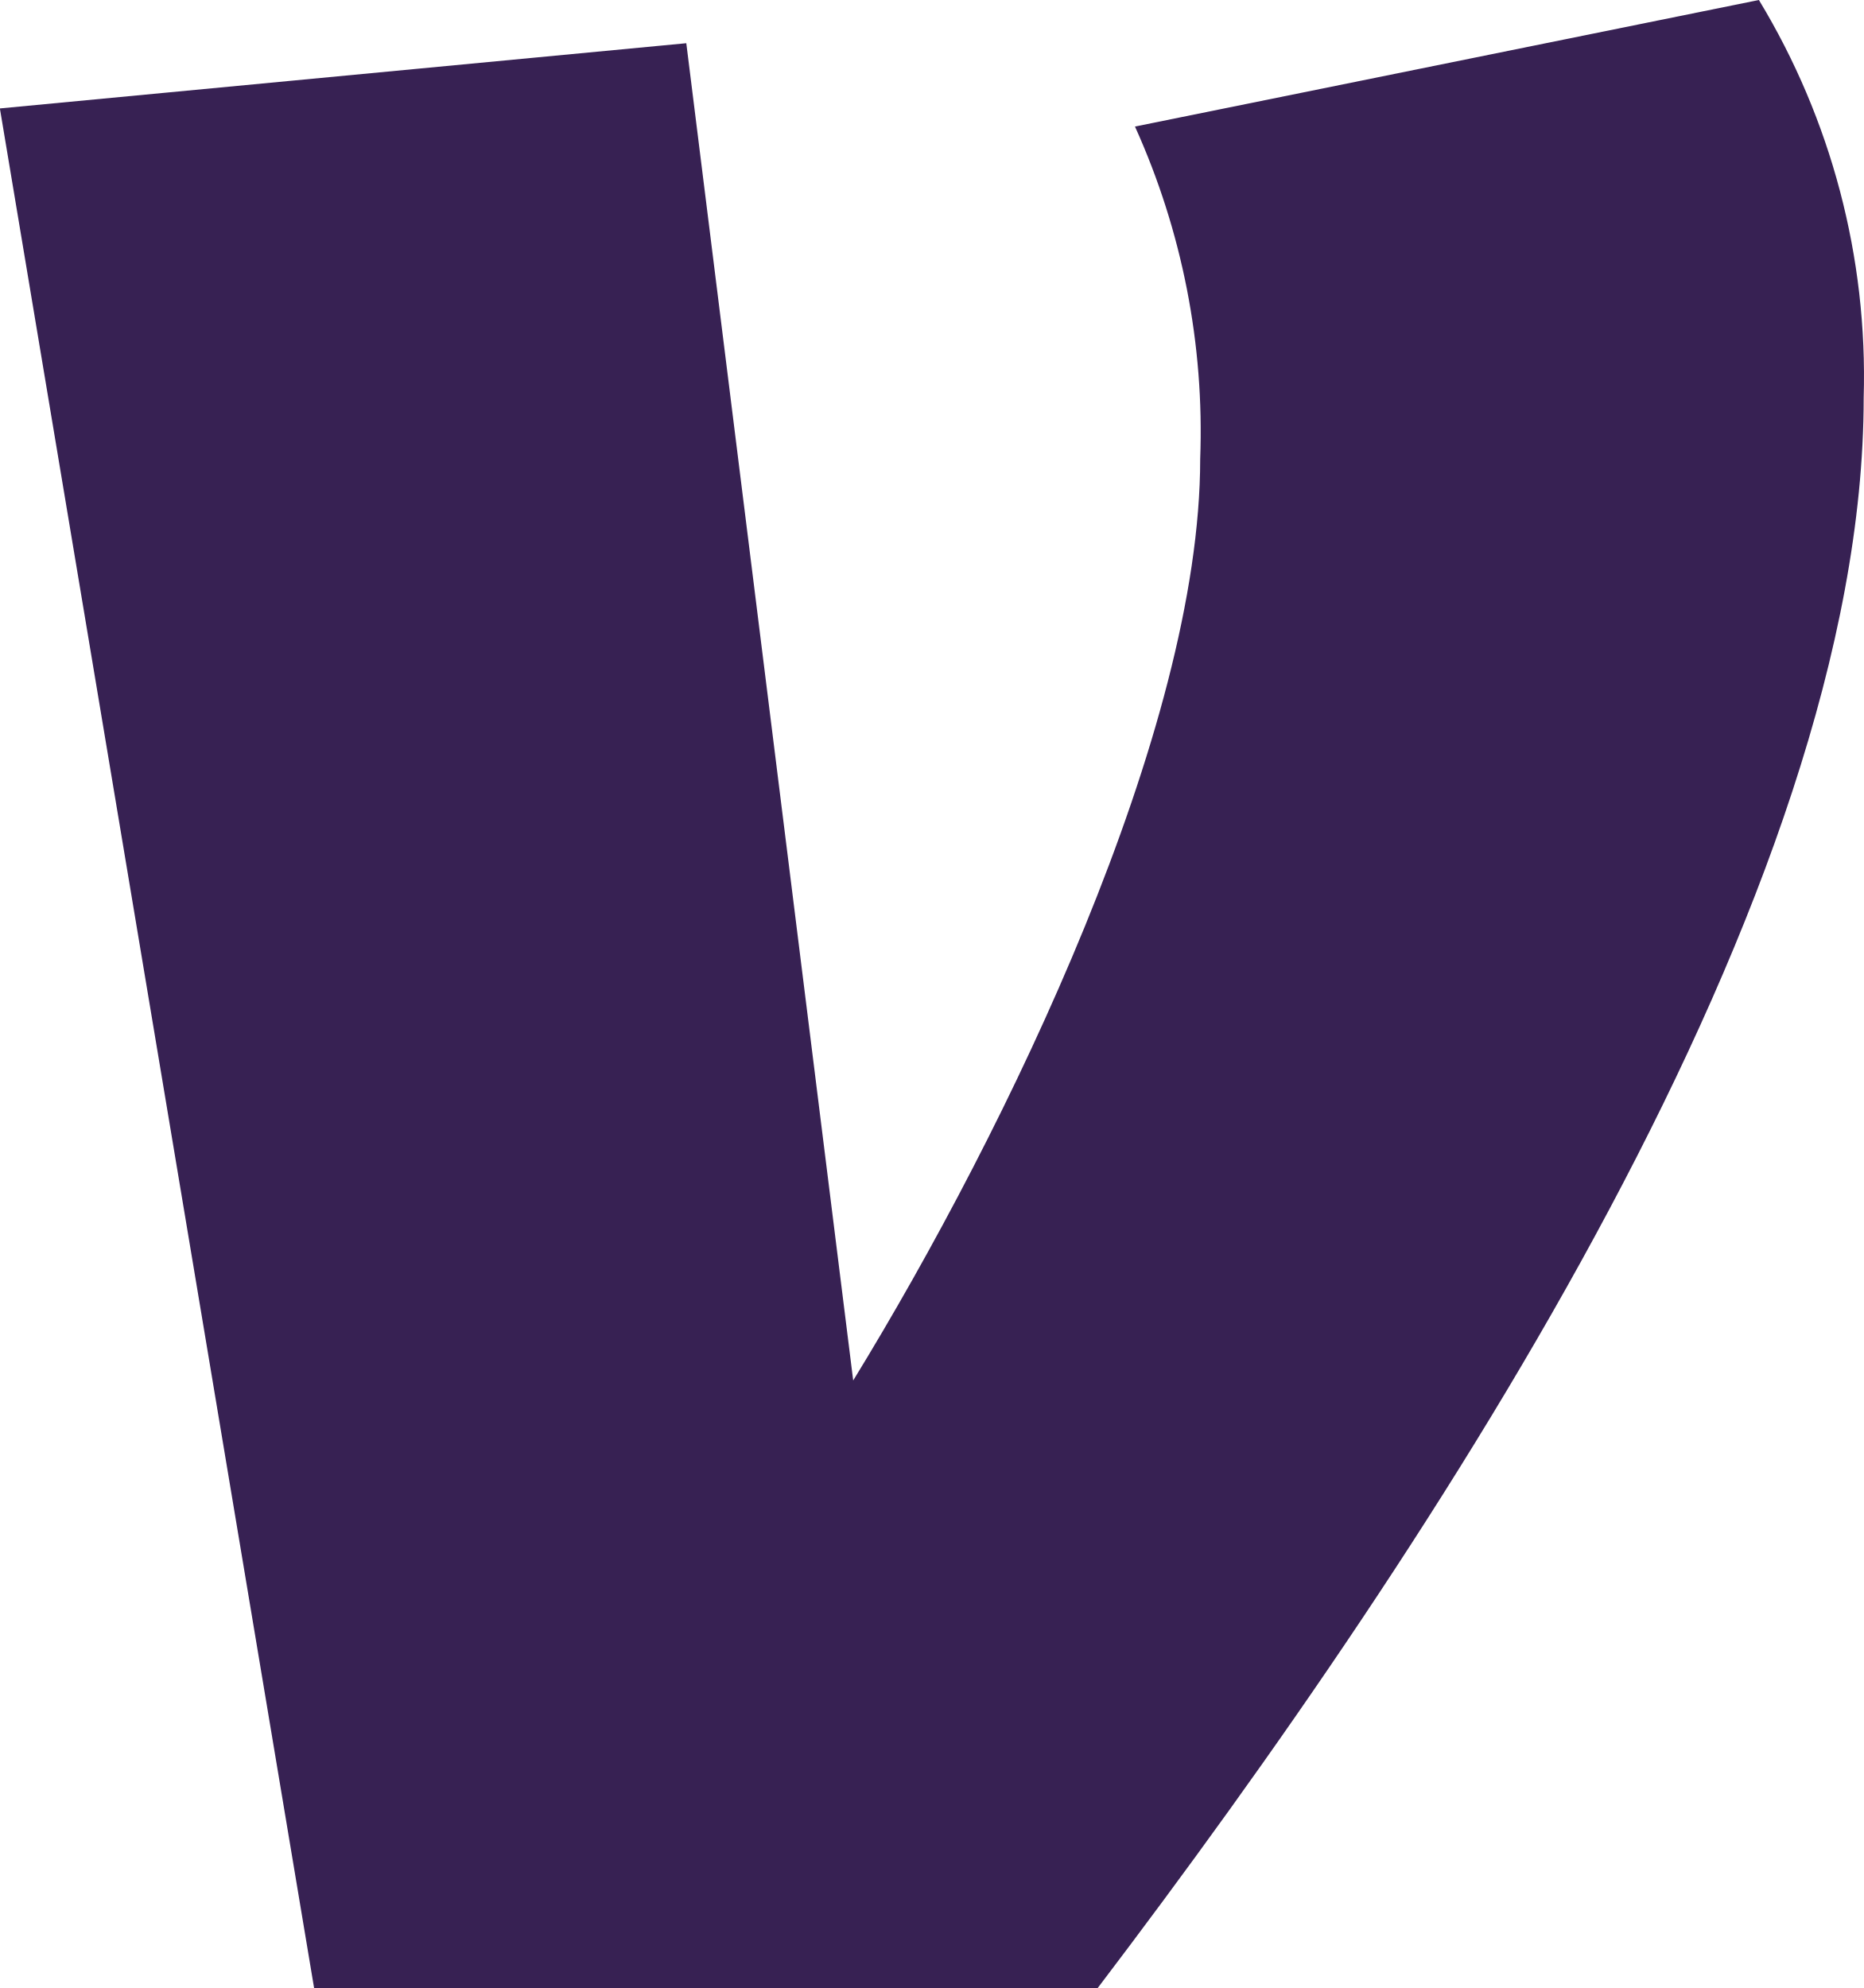
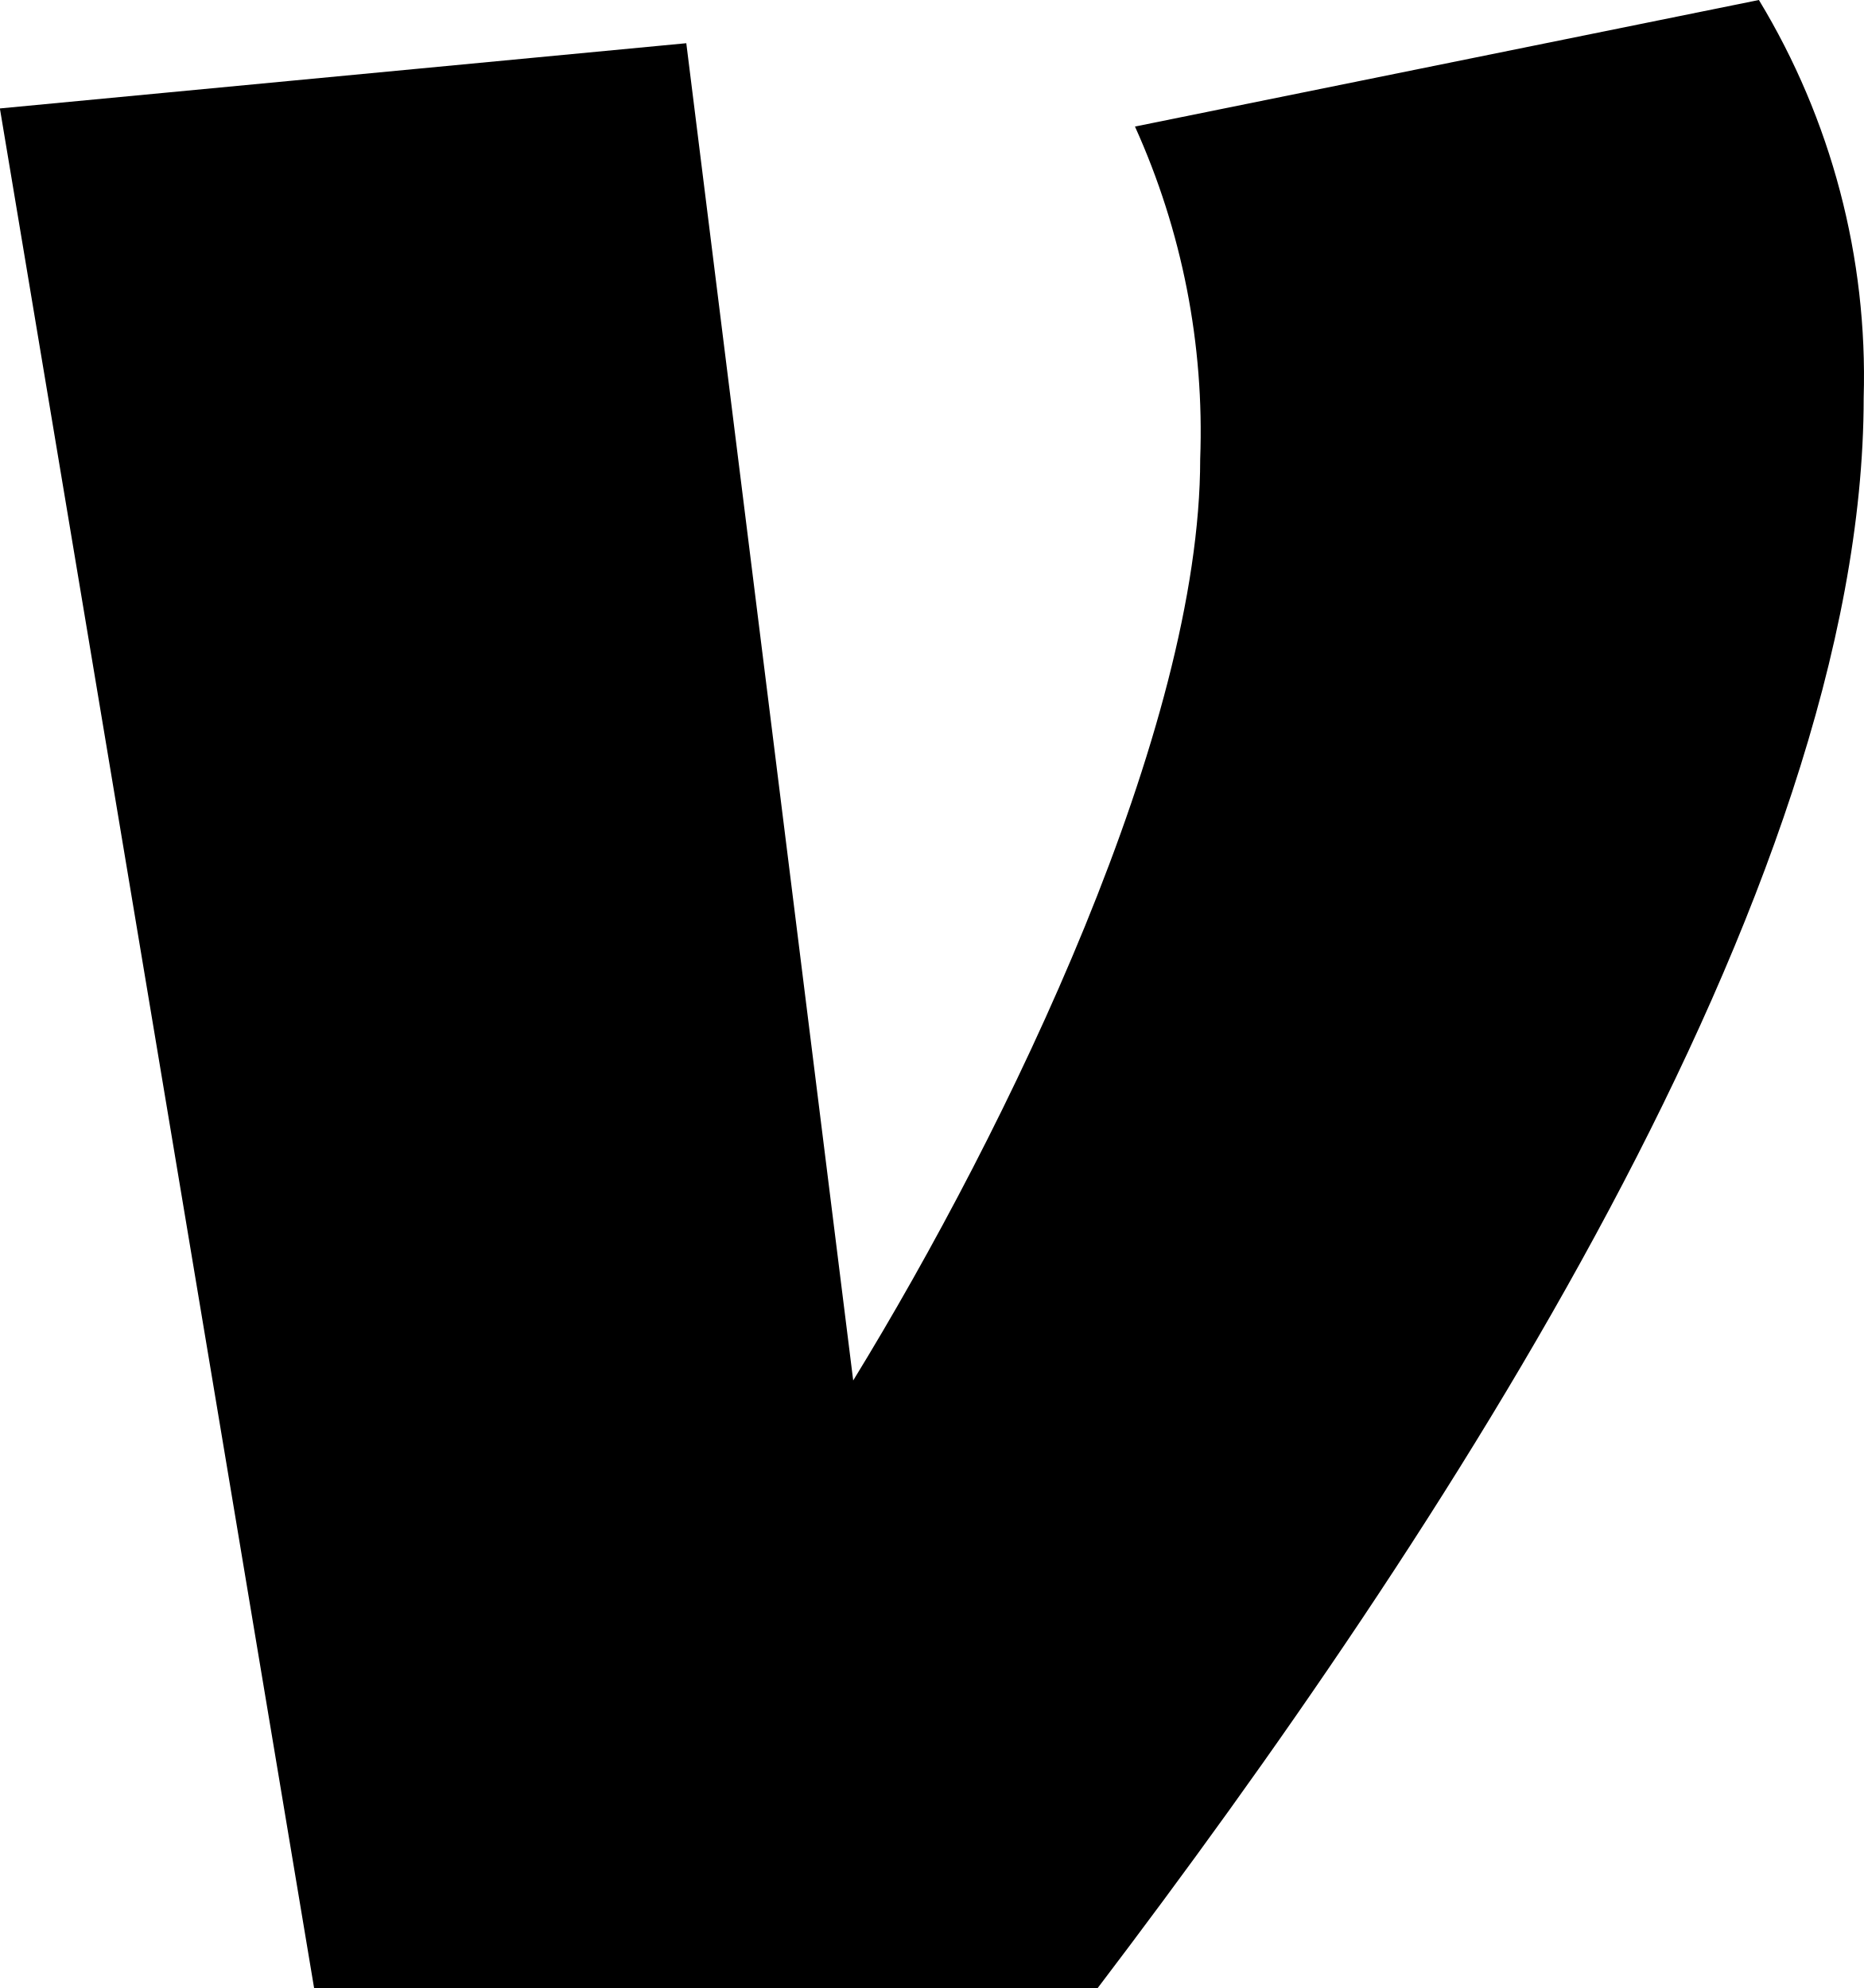
<svg xmlns="http://www.w3.org/2000/svg" width="16.259" height="17.343" viewBox="0 0 16.259 17.343">
-   <path fill="#372153" d="M29.645-43.038a6.336 6.336 0 0 1 .914 3.469c0 4.322-3.689 9.934-6.682 13.874h-6.836L14.3-42.092l5.988-.569 1.456 11.666c1.353-2.207 3.027-5.676 3.027-8.039a6.455 6.455 0 0 0-.569-2.9z" transform="translate(-14.301 43.038)" />
+   <path fill="#121212;" d="M29.645-43.038a6.336 6.336 0 0 1 .914 3.469c0 4.322-3.689 9.934-6.682 13.874h-6.836L14.3-42.092l5.988-.569 1.456 11.666c1.353-2.207 3.027-5.676 3.027-8.039a6.455 6.455 0 0 0-.569-2.9z" transform="translate(-14.301 43.038)" />
</svg>
